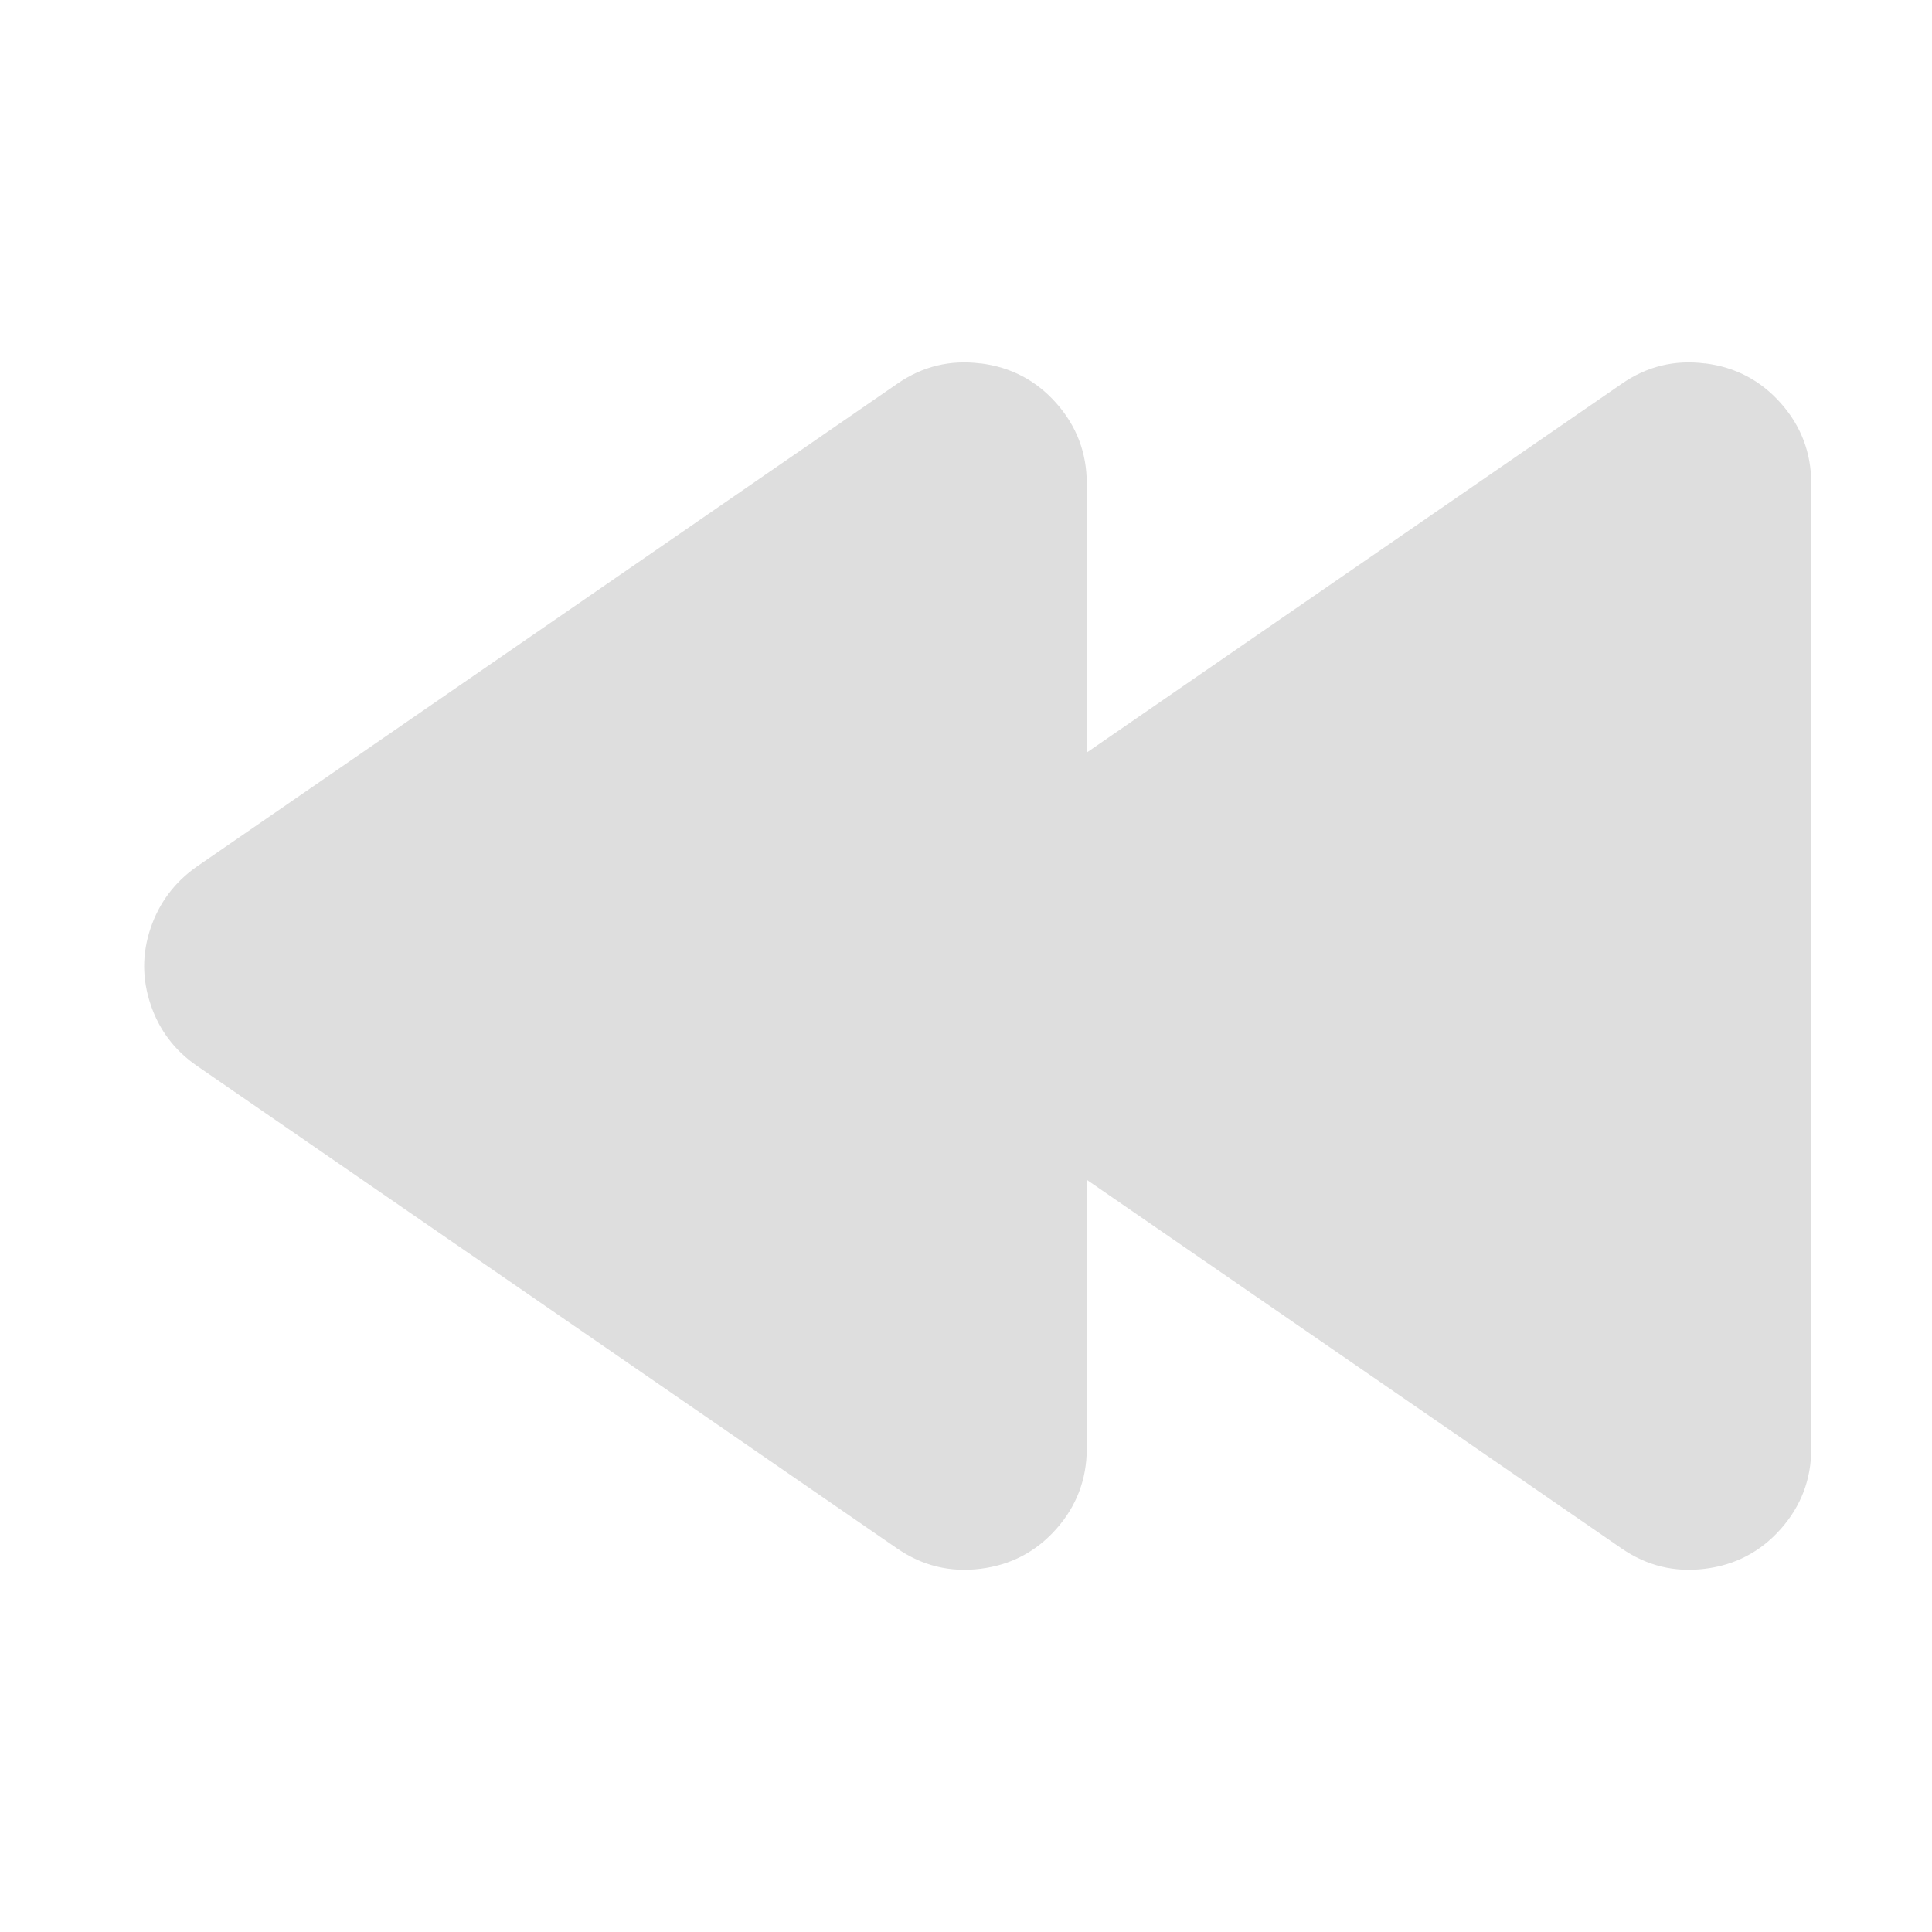
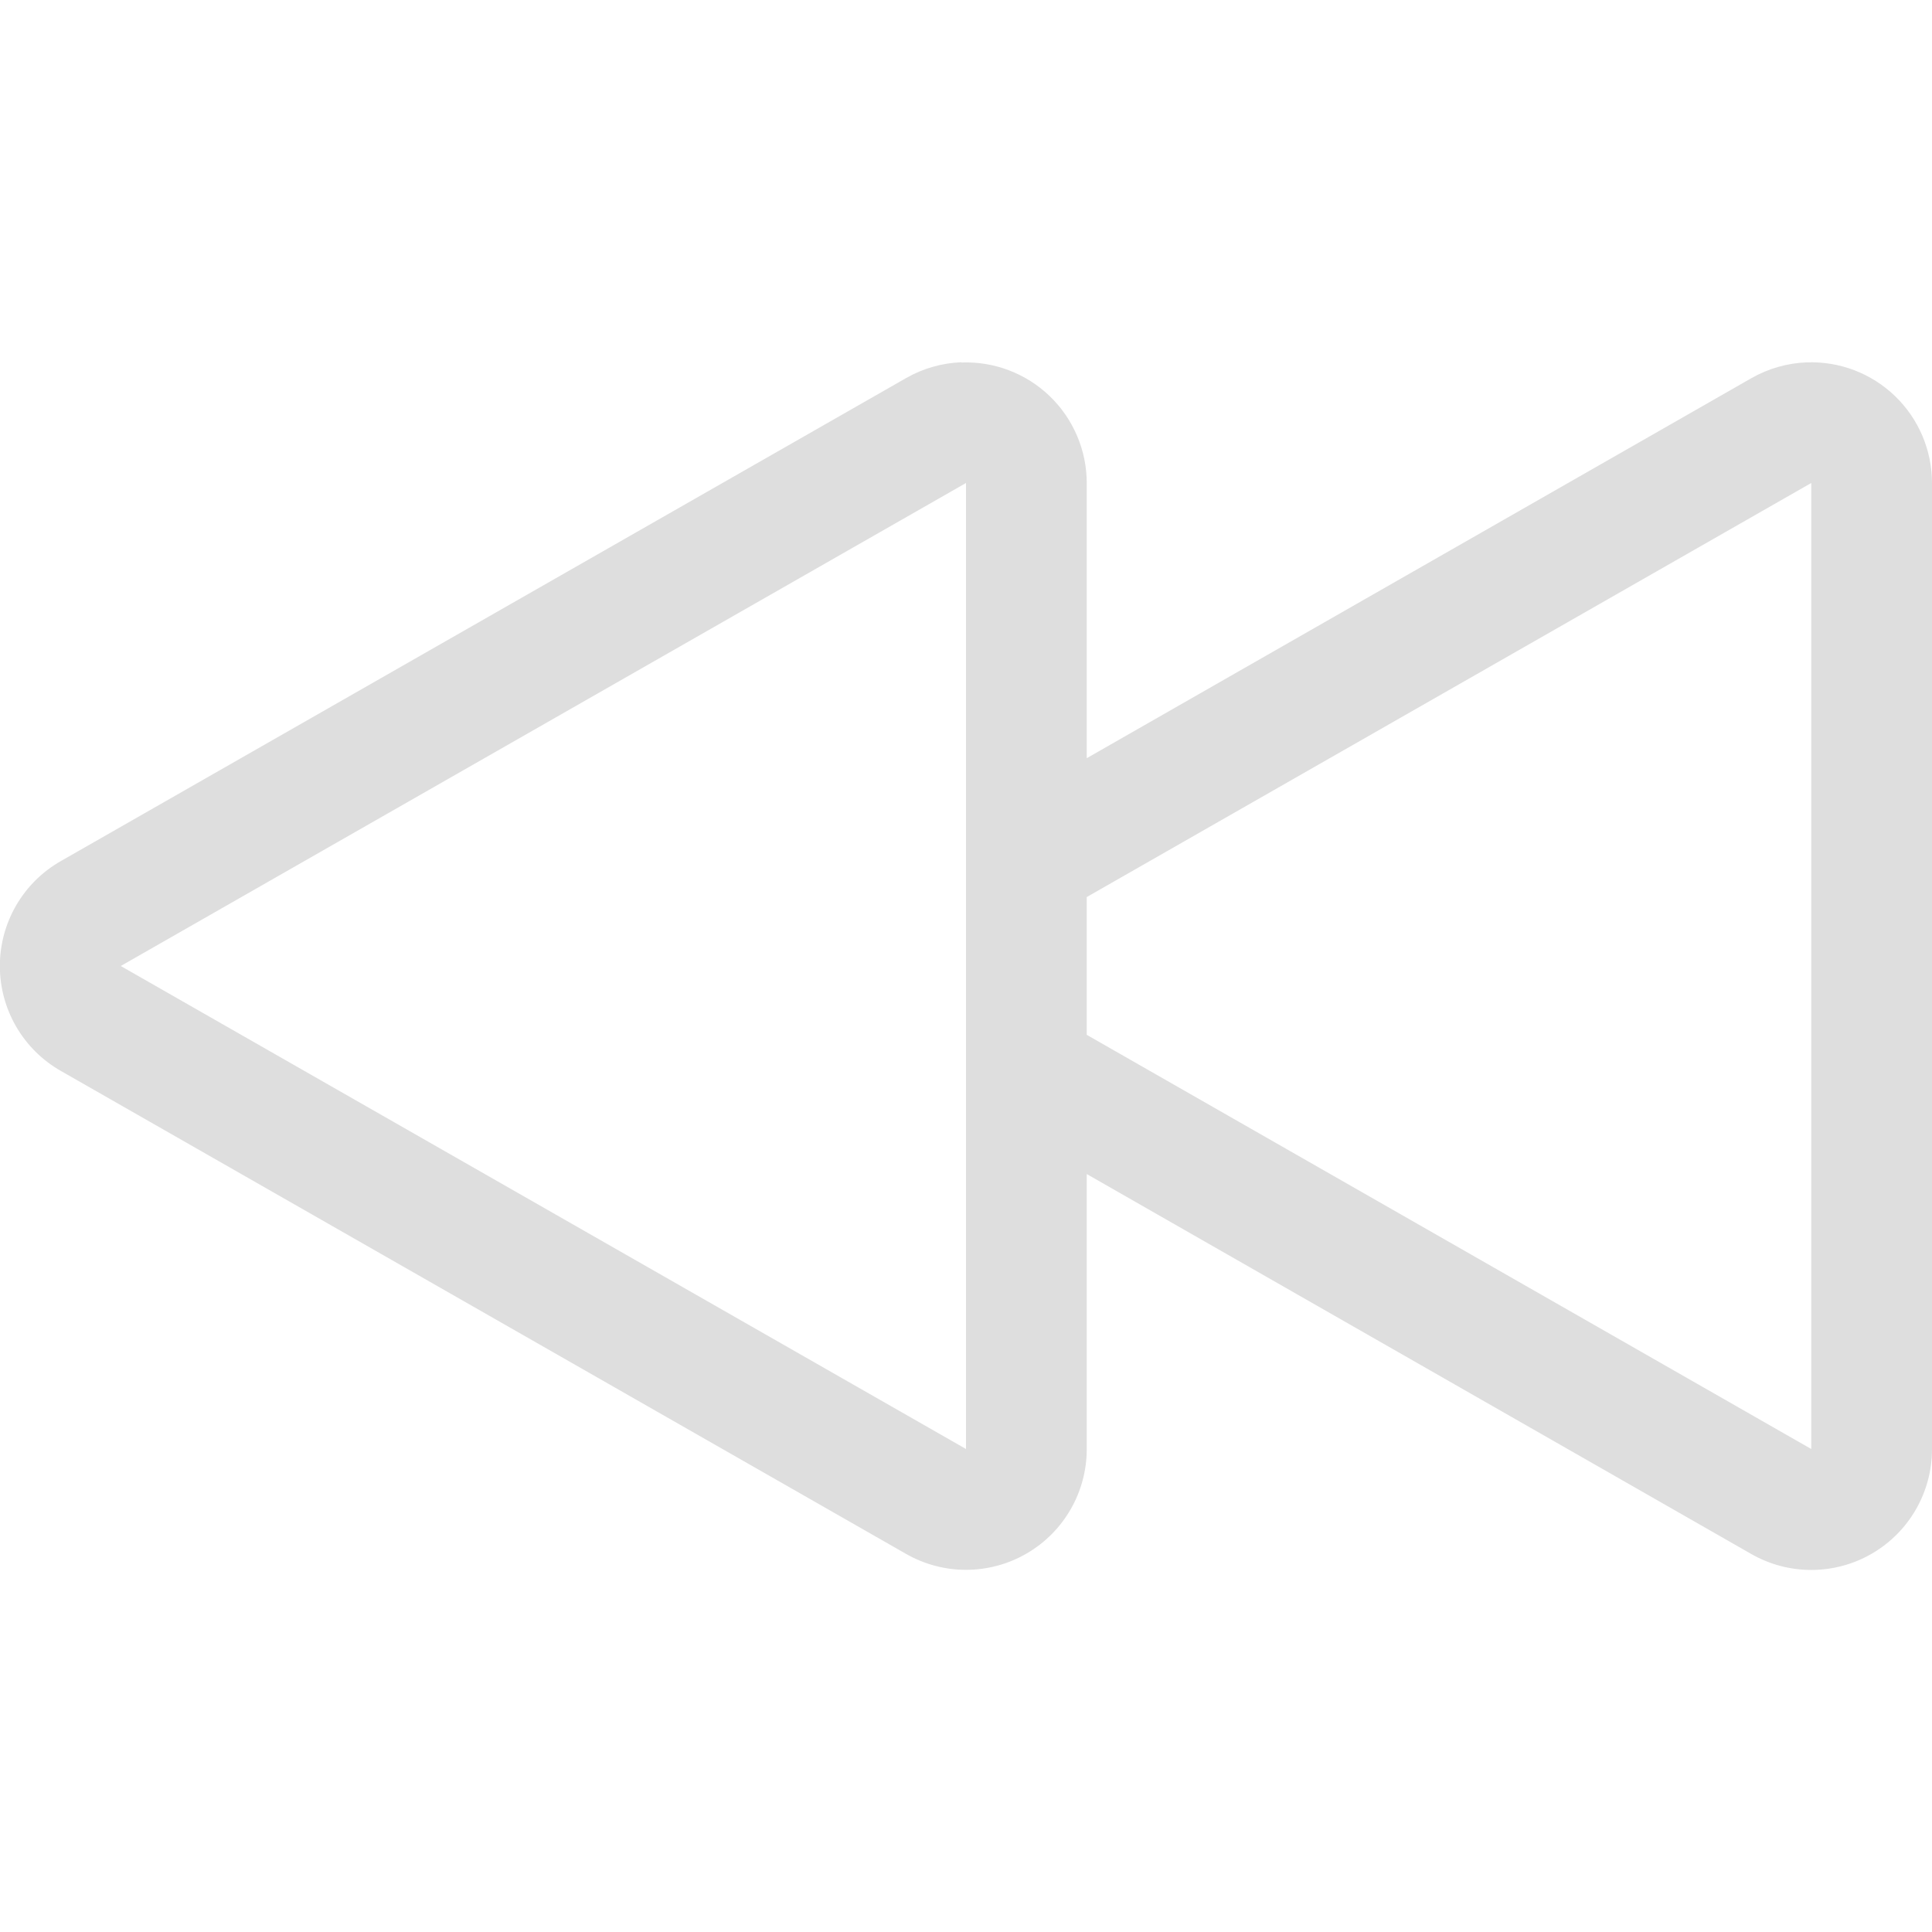
- <svg xmlns="http://www.w3.org/2000/svg" width="16" height="16" enable-background="new" version="1.1">
-   <path d="m14.119 3.009c0.251 0.031 0.46 0.14 0.628 0.329s0.253 0.411 0.253 0.665v7.995c0 0.253-0.085 0.476-0.253 0.665-0.168 0.189-0.377 0.298-0.628 0.329-0.251 0.031-0.479-0.024-0.689-0.168l-5.799-3.997c-0.185-0.127-0.314-0.299-0.384-0.509-0.071-0.212-0.071-0.421 0-0.631 0.071-0.21 0.198-0.38 0.381-0.509l5.803-4c0.209-0.145 0.439-0.2 0.689-0.168z" fill="#dedede" stroke-width="1.561" />
-   <path d="m8.119 3.009c0.251 0.031 0.46 0.14 0.628 0.329s0.253 0.411 0.253 0.665v7.995c0 0.253-0.085 0.476-0.253 0.665-0.168 0.189-0.377 0.298-0.628 0.329-0.251 0.031-0.479-0.024-0.689-0.168l-5.799-3.997c-0.185-0.127-0.314-0.299-0.384-0.509-0.071-0.212-0.071-0.421 0-0.631 0.071-0.21 0.198-0.38 0.381-0.509l5.803-4c0.209-0.145 0.439-0.2 0.689-0.168z" fill="#dedede" stroke-width="1.561" />
+ <svg xmlns="http://www.w3.org/2000/svg" version="1.1" viewBox="0 0 16 16">
+   <defs>
+     <style id="current-color-scheme" type="text/css">.ColorScheme-Text {
+         color:#dedede;
+       }</style>
+   </defs>
+   <path class="ColorScheme-Text" d="m7.963 3a1 1 0 0 0-0.459 0.131l-7 4a1 1 0 0 0 0 1.738l7 4a1 1 0 0 0 1.496-0.869v-2.277l5.504 3.147a1 1 0 0 0 1.496-0.869v-8a1 1 0 0 0-1.037-1 1 1 0 0 0-0.459 0.131l-5.504 3.147v-2.277a1 1 0 0 0-1.037-1zm0.037 1v8l-7-4zm7 0v8l-6-3.43v-1.141z" fill="currentColor" />
</svg>
